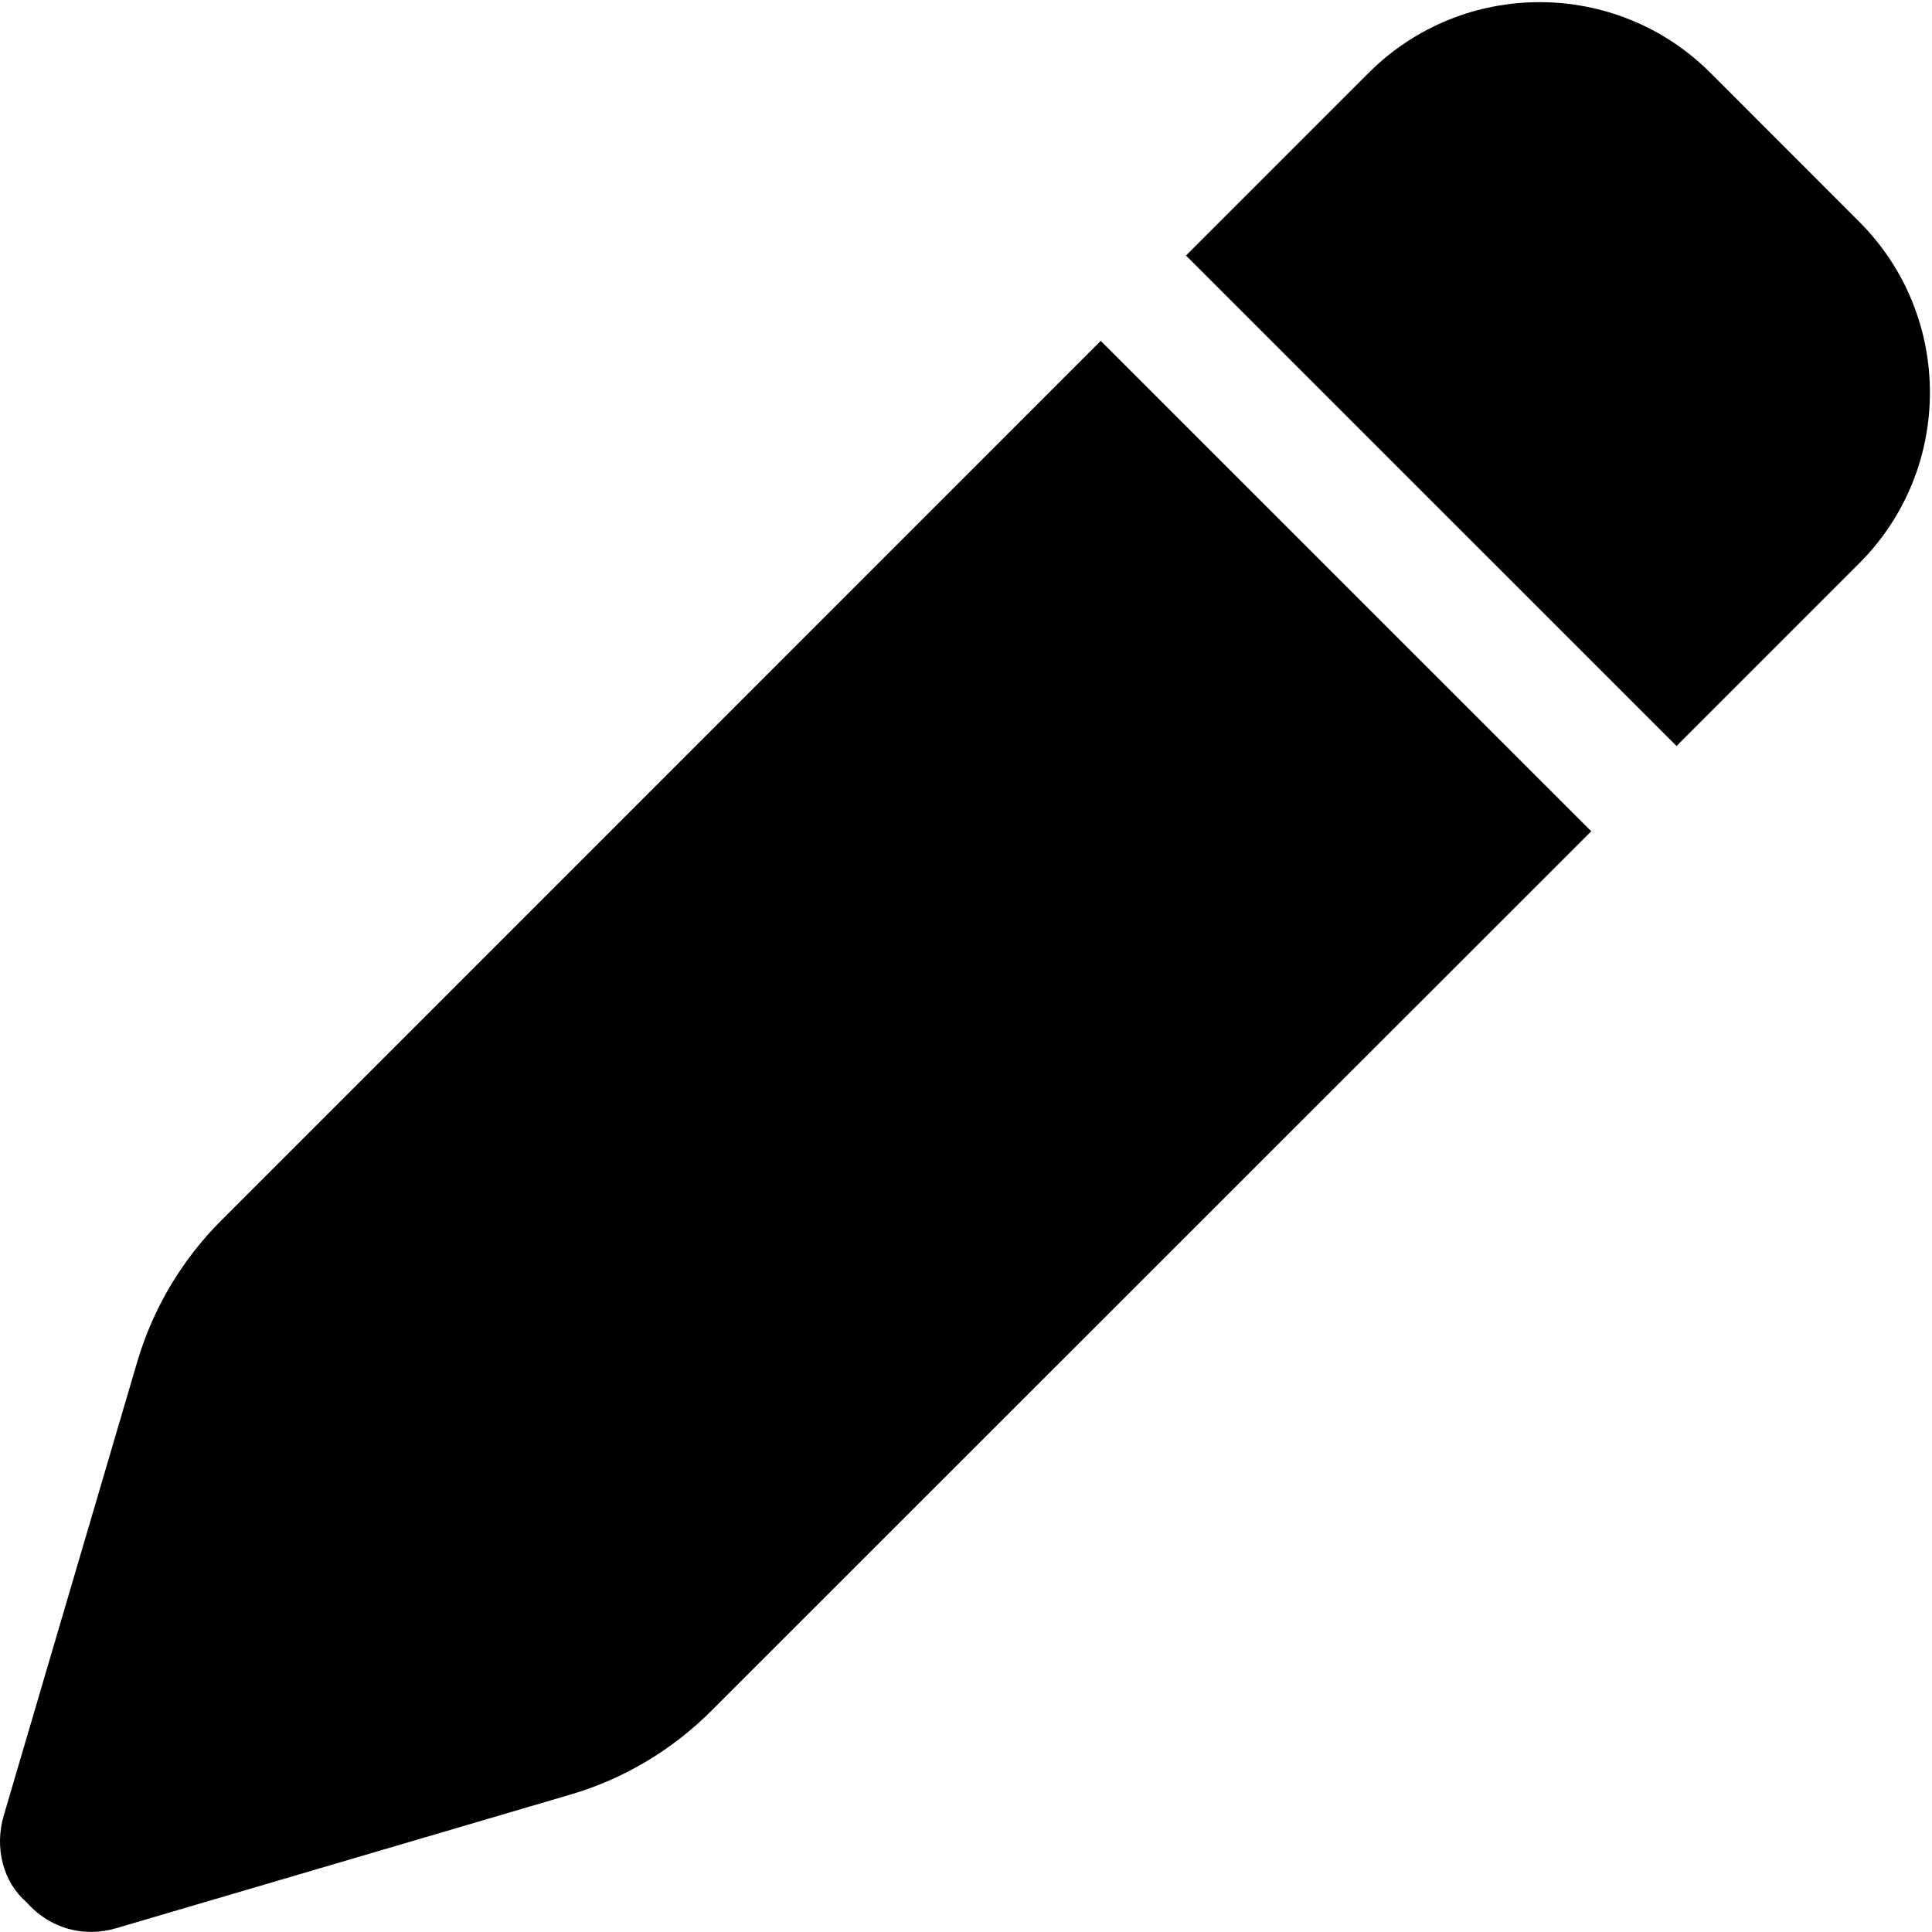
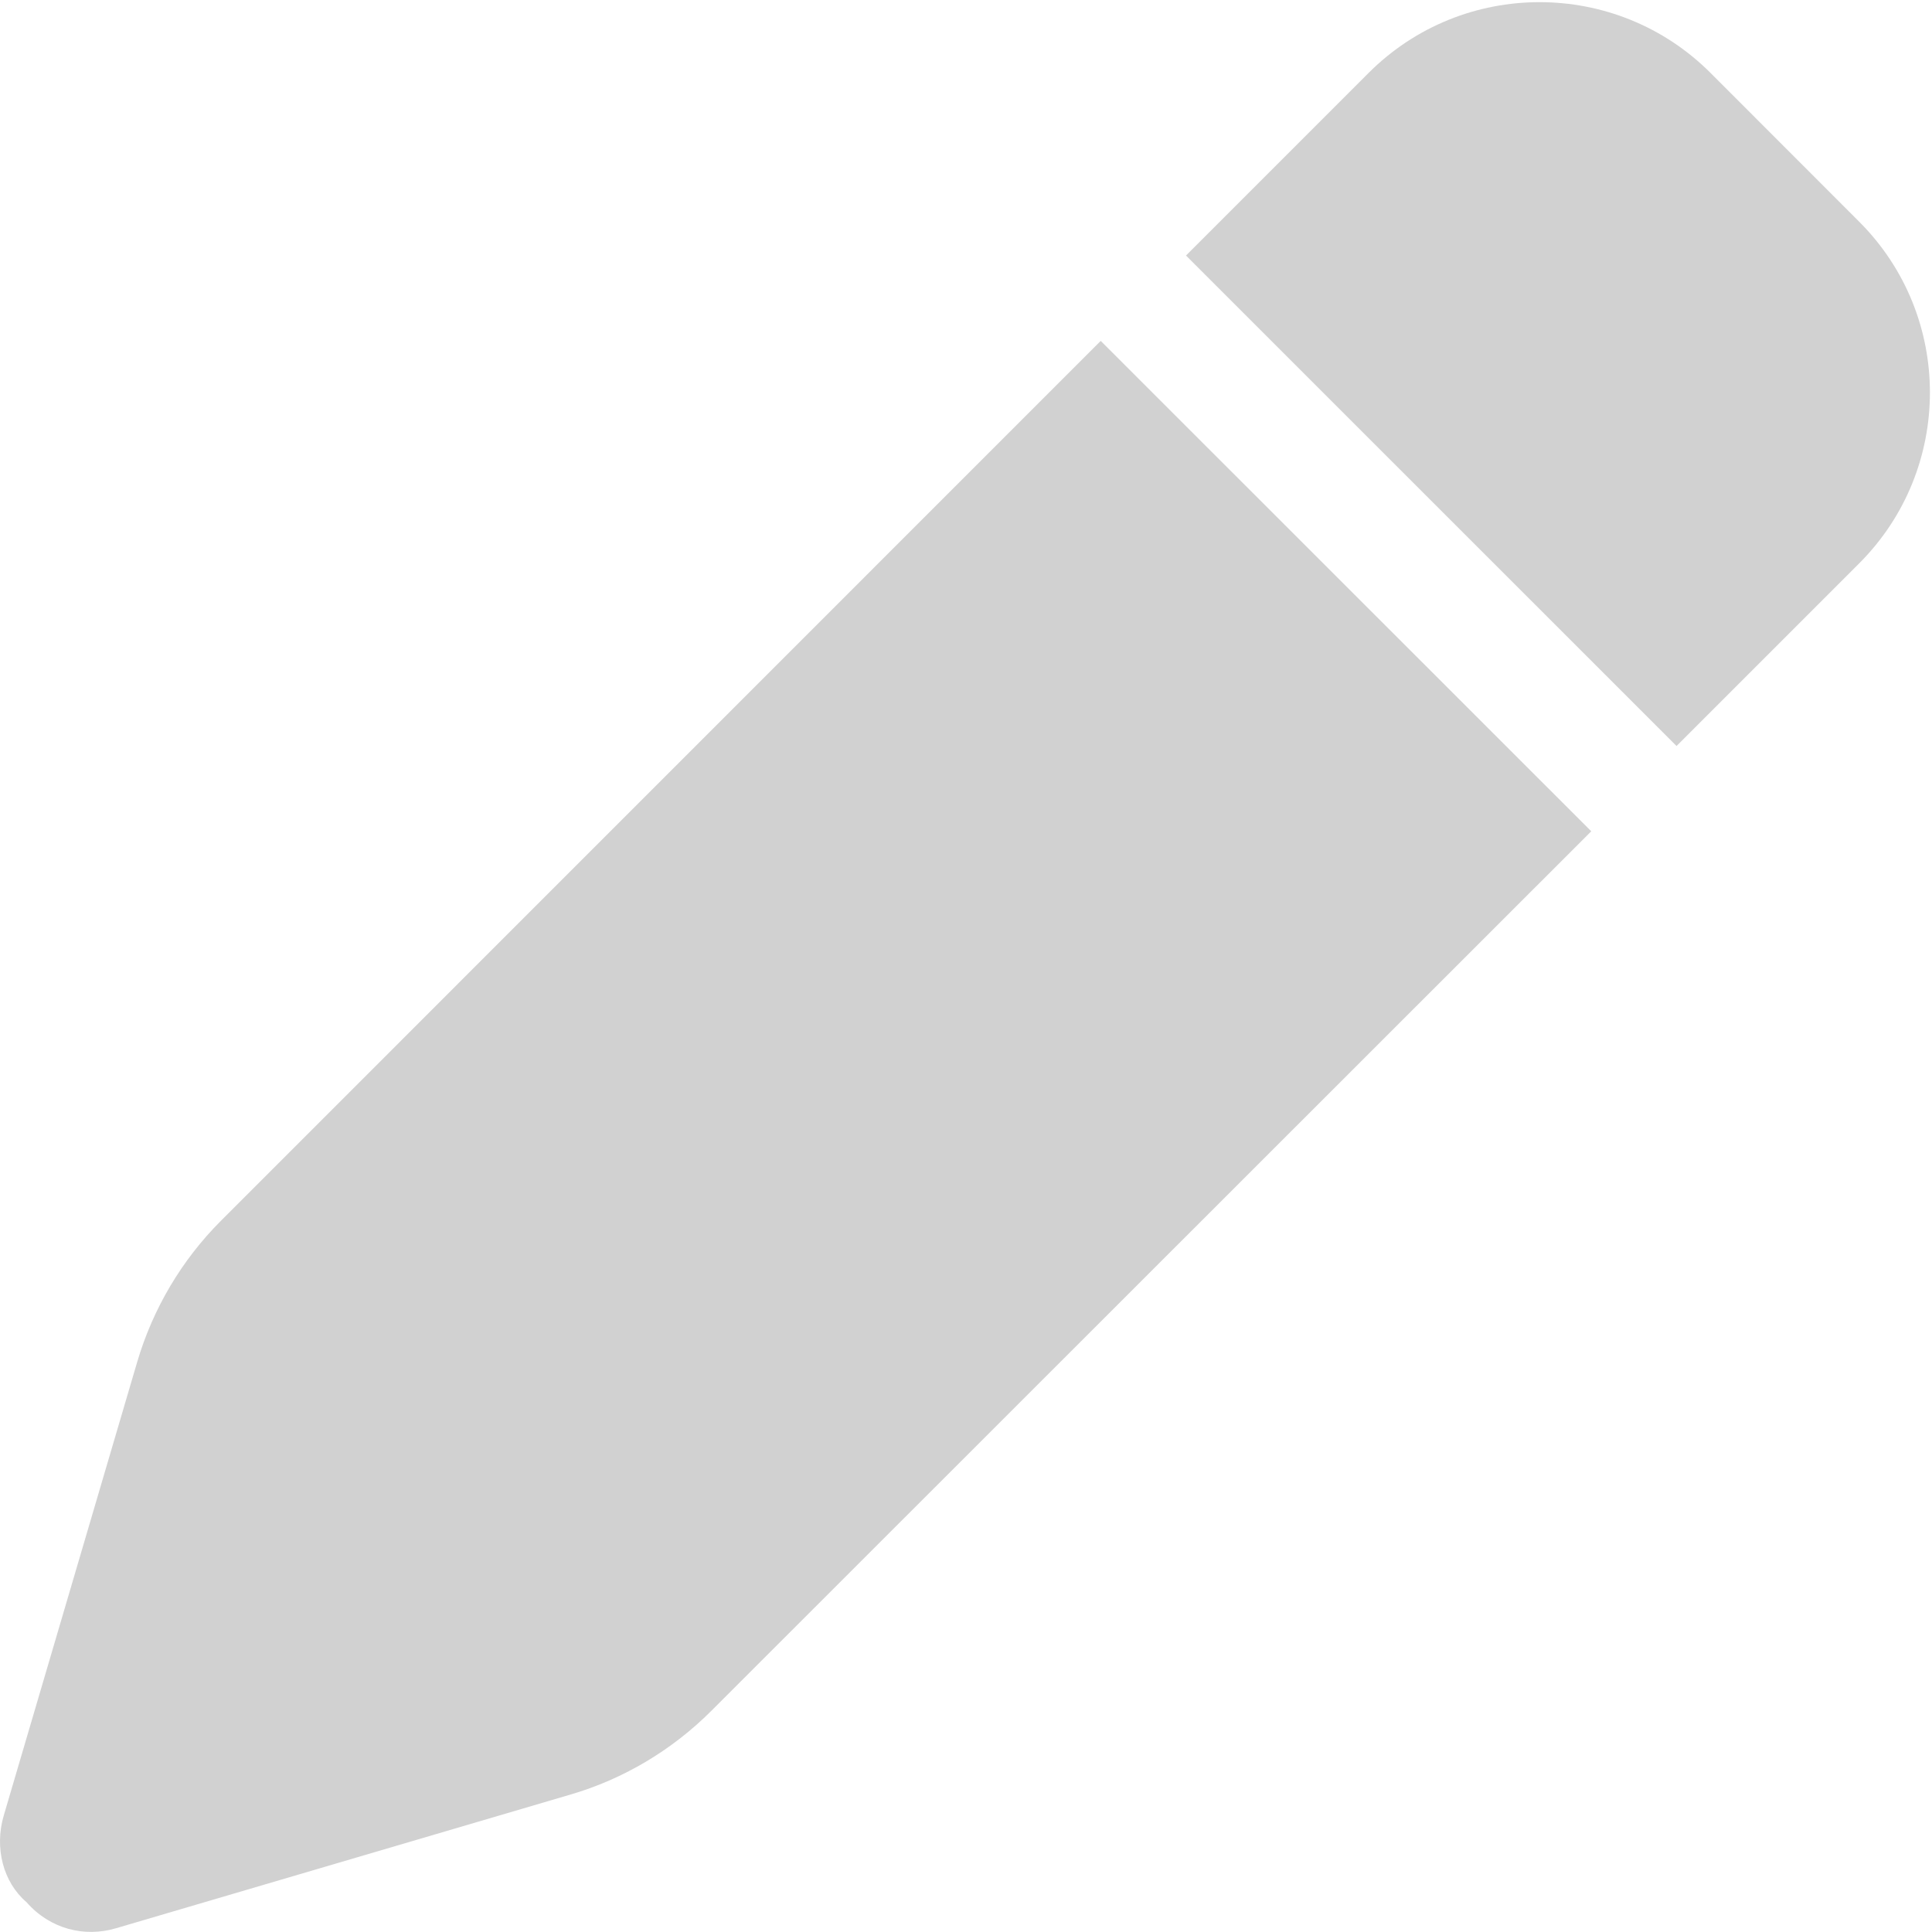
<svg xmlns="http://www.w3.org/2000/svg" viewBox="0 0 512 512">
-   <path d="M362.7 19.32C387.7-5.678 428.3-5.678 453.3 19.32L492.7 58.75C517.7 83.74 517.7 124.3 492.7 149.3L444.3 197.7L314.3 67.72L362.7 19.32zM421.7 220.3L188.5 453.4C178.1 463.8 165.2 471.5 151.1 475.6L30.77 511C22.35 513.5 13.24 511.2 7.03 504.1C.82 498.8-1.502 489.7 .976 481.2L36.37 360.9C40.53 346.8 48.16 333.9 58.57 323.5L291.7 90.34L421.7 220.3z" />
+   <path fill="#d1d1d1" d="M362.7 19.32C387.7-5.678 428.3-5.678 453.3 19.32L492.7 58.75C517.7 83.74 517.7 124.3 492.7 149.3L444.3 197.7L314.3 67.72L362.7 19.32zM421.7 220.3L188.5 453.4C178.1 463.8 165.2 471.5 151.1 475.6L30.77 511C22.35 513.5 13.24 511.2 7.03 504.1C.82 498.8-1.502 489.7 .976 481.2L36.37 360.9C40.53 346.8 48.16 333.9 58.57 323.5L291.7 90.34L421.7 220.3z" />
</svg>
